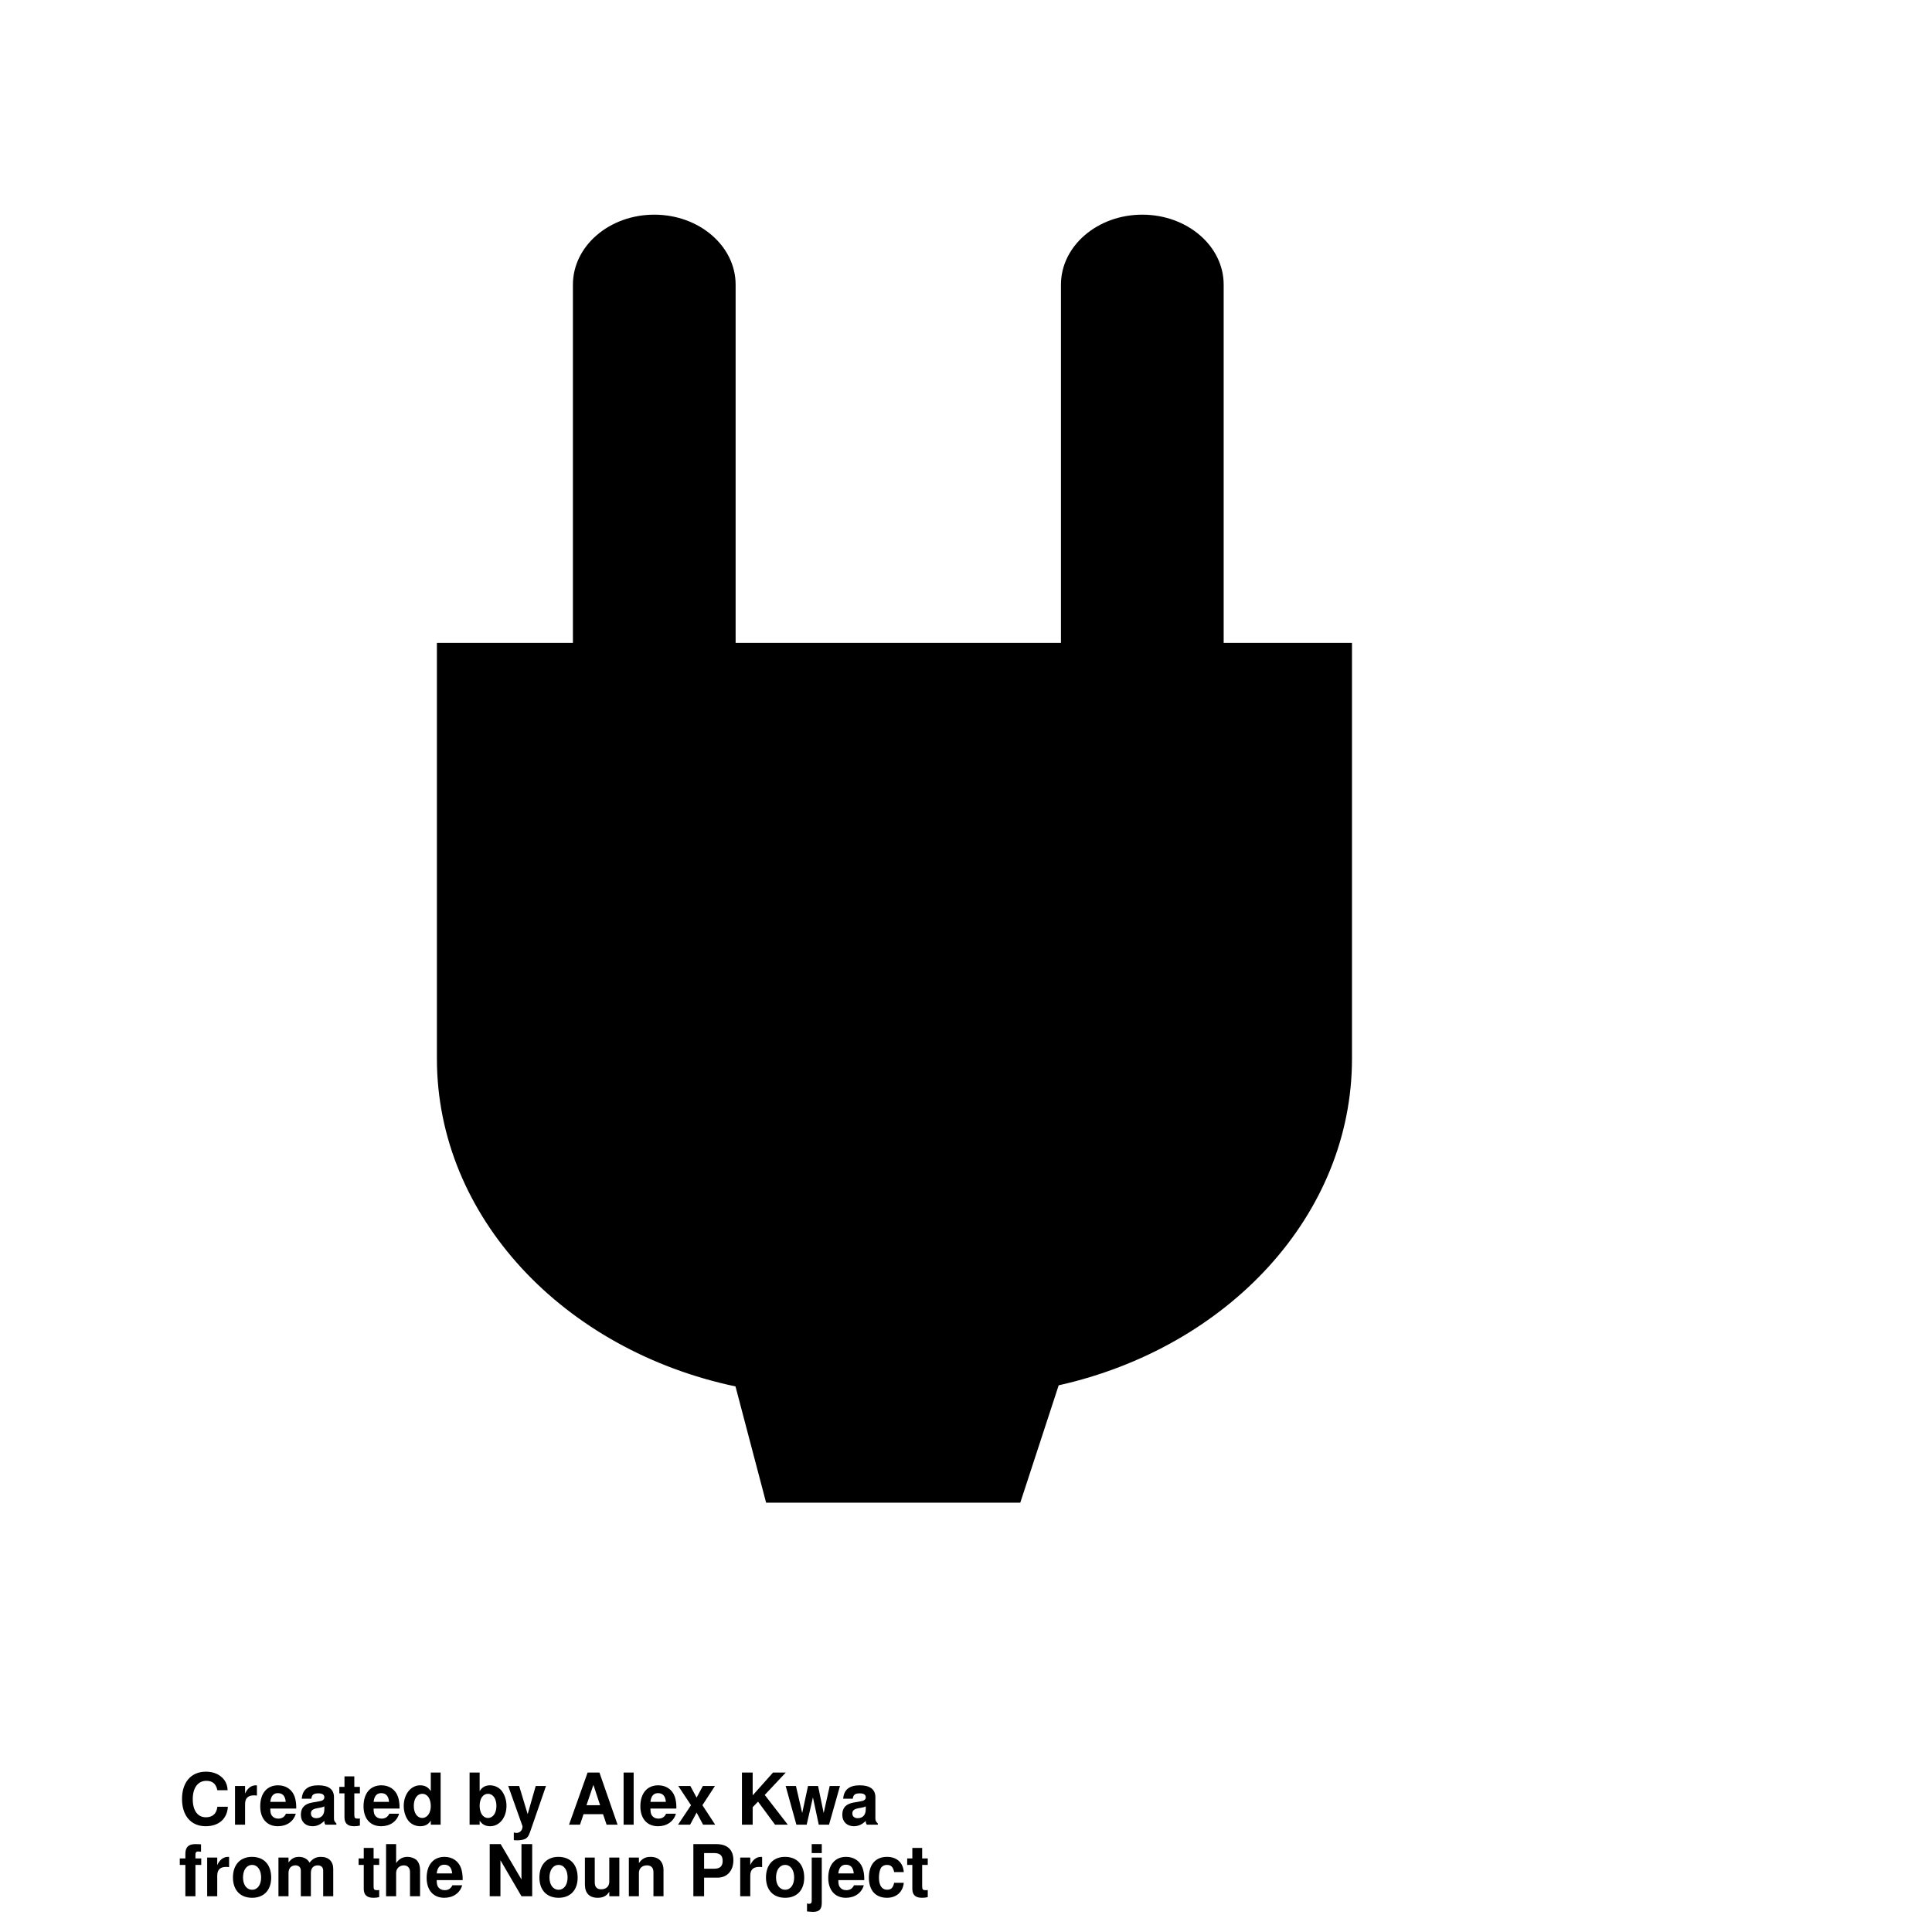
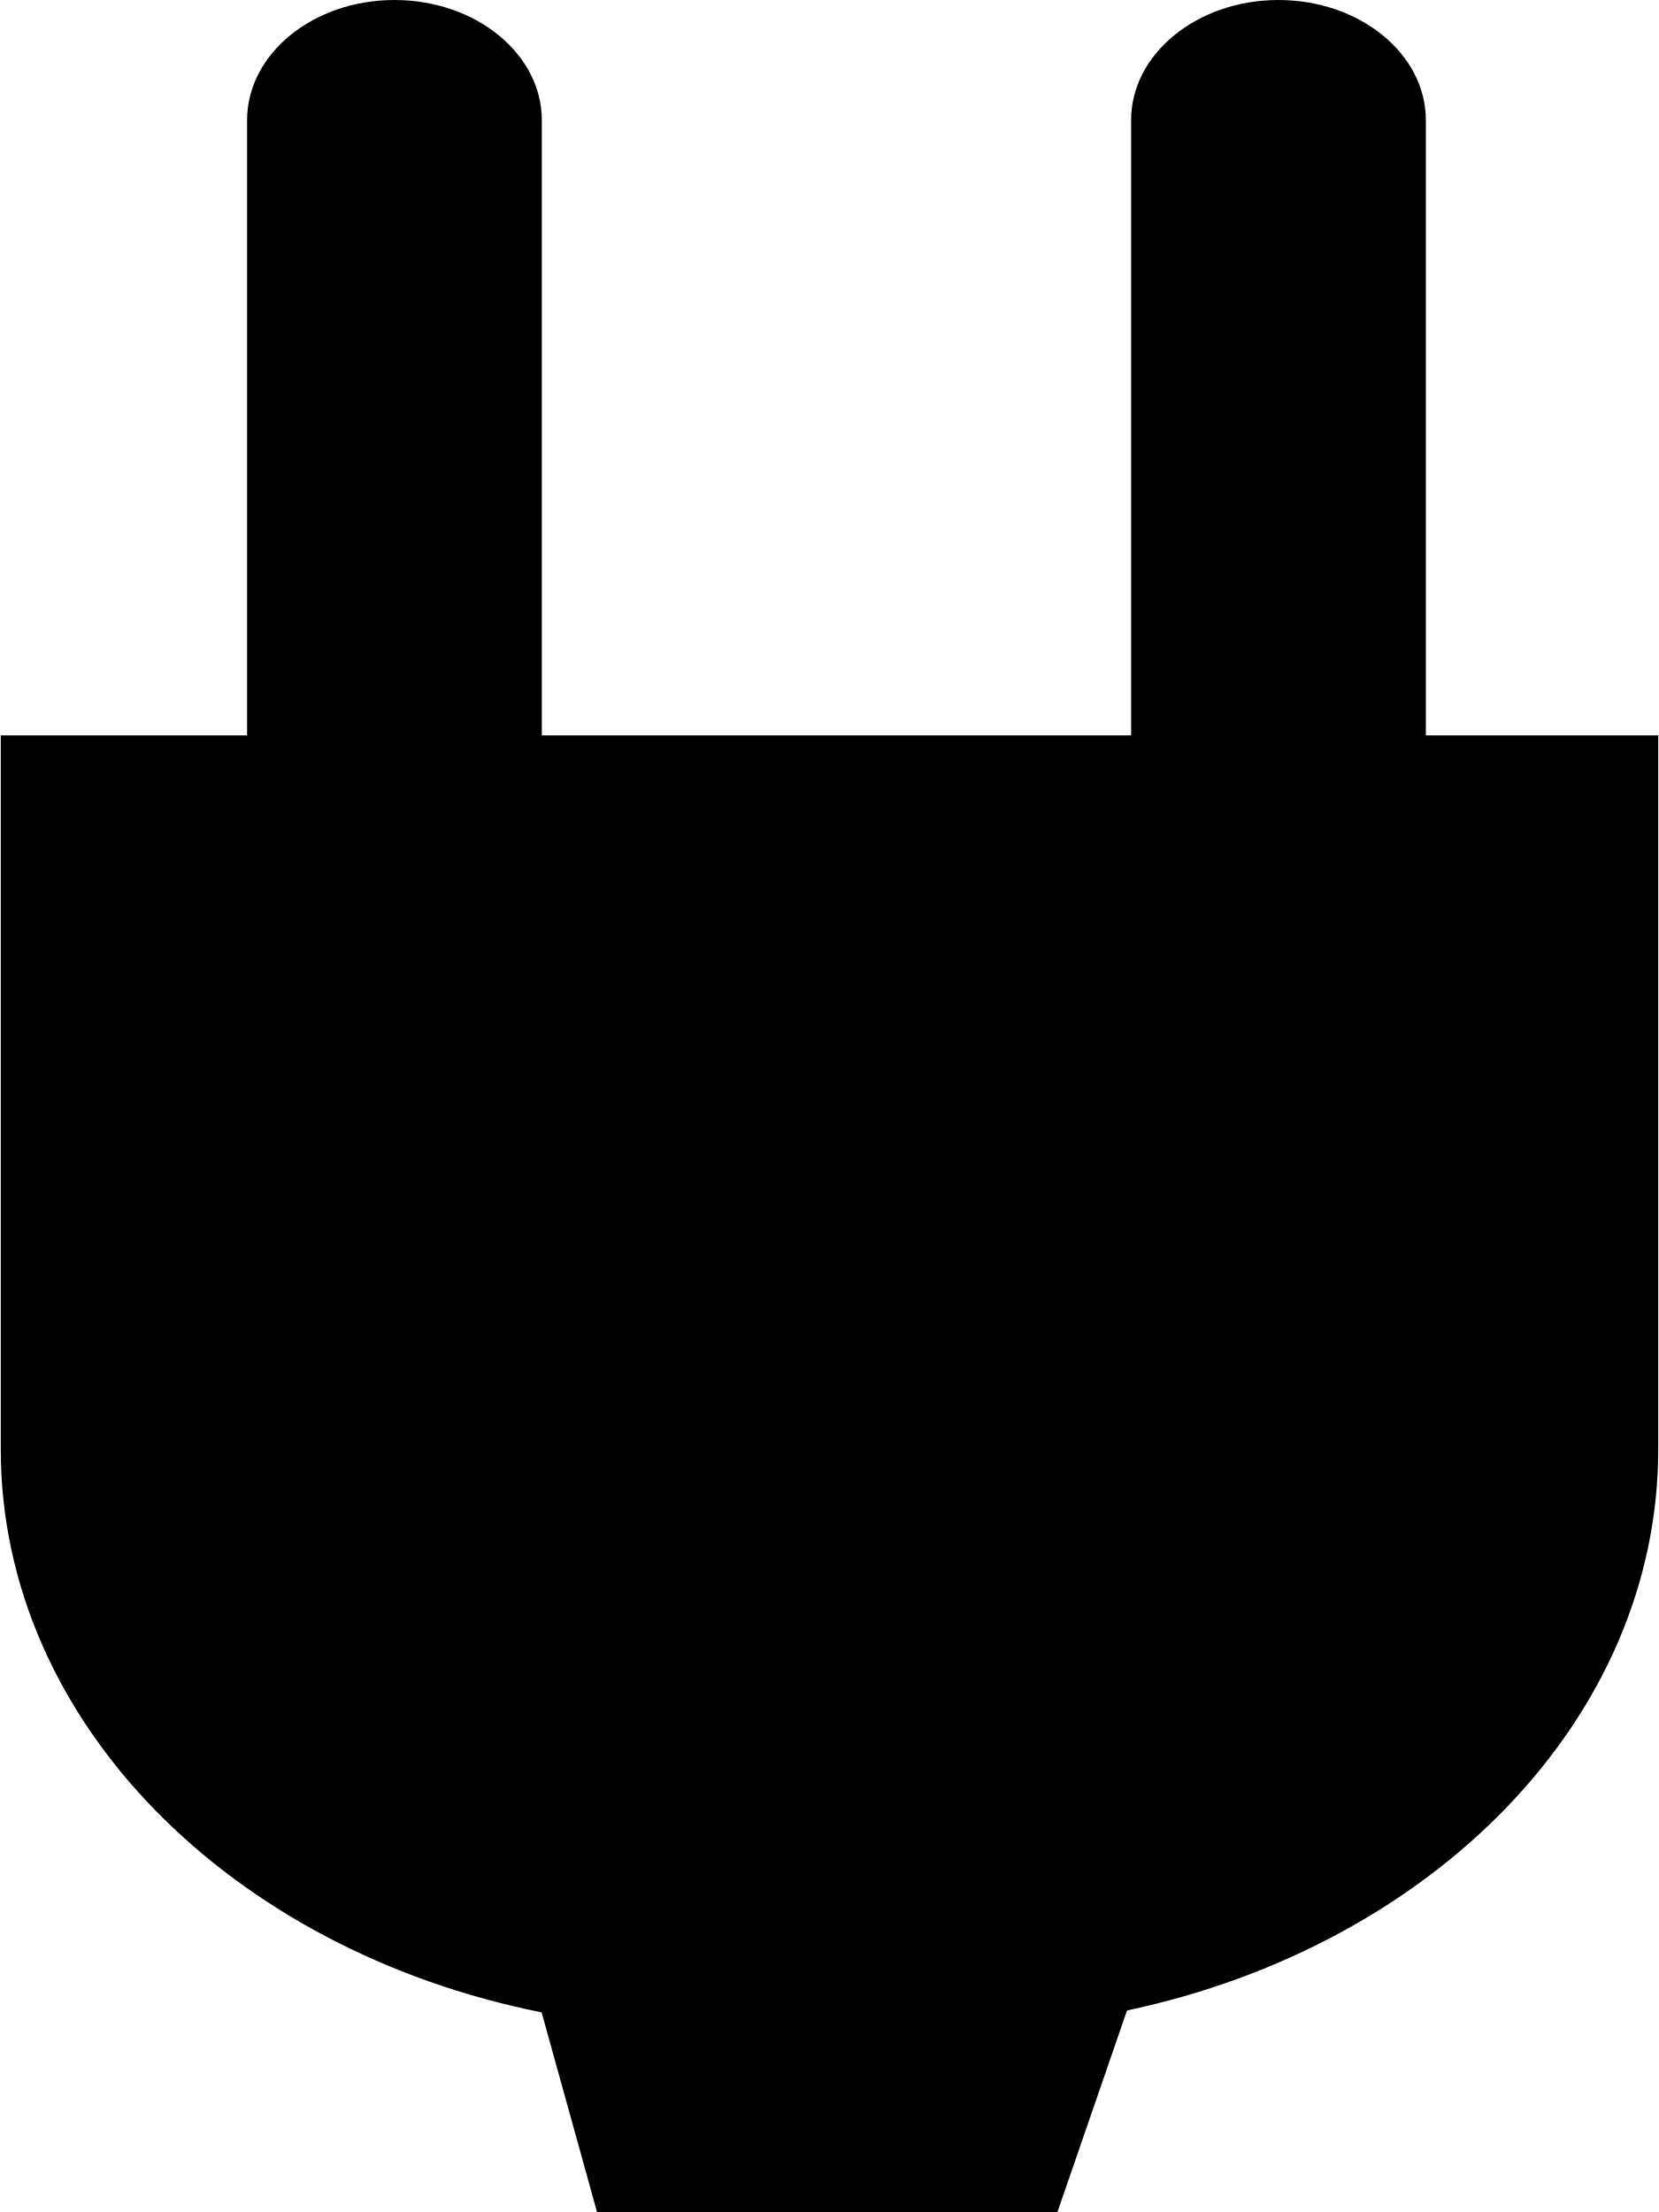
- <svg xmlns="http://www.w3.org/2000/svg" version="1.1" x="0px" y="0px" width="100px" height="100px" viewBox="5.0 -10.0 100.0 135.0" enable-background="new 0 0 100 100" xml:space="preserve">
-   <g id="Paint_1_">
- </g>
-   <g id="Time">
- </g>
-   <g id="Peg">
- </g>
-   <g id="Peg_2">
- </g>
-   <g id="Spray">
- </g>
-   <g id="Service">
- </g>
-   <g id="Green_Tea">
- </g>
-   <g id="Dispenser">
- </g>
-   <g id="Handheld_Vacuum">
- </g>
-   <g id="Fan">
- </g>
-   <g id="Glitter">
- </g>
-   <g id="ID">
- </g>
-   <g id="Security">
- </g>
-   <g id="Security_2">
- </g>
-   <g id="Work">
- </g>
-   <g id="Calculator">
- </g>
-   <g id="Workflow">
- </g>
-   <g id="Crowd">
- </g>
-   <g id="Apple">
- </g>
-   <g id="Digital">
- </g>
-   <g id="Umbrella">
- </g>
-   <g id="Spade">
- </g>
-   <g id="Cracked">
- </g>
-   <g id="All_Weather">
- </g>
-   <g id="Target">
- </g>
-   <g id="Factory">
- </g>
-   <g id="Plug">
-     <path d="M58.793,95l2.683-8.2c11.788-2.636,20.495-11.858,20.495-22.83V34.921h-8.966V9.892C73.005,7.19,70.459,5,67.319,5   c-3.138,0-5.684,2.19-5.684,4.892v25.029H38.902V9.892C38.902,7.19,36.356,5,33.217,5s-5.684,2.19-5.684,4.892v25.029h-9.504V63.97   c0,11.086,8.889,20.382,20.864,22.907L41.033,95H58.793z" />
+ <svg xmlns="http://www.w3.org/2000/svg" width="15px" height="20px" viewBox="0 0 15 20" version="1.1">
+   <defs />
+   <g id="Page-1" stroke="none" stroke-width="1" fill="none" fill-rule="evenodd">
+     <g id="noun_33432_cc" transform="translate(-9, -6)">
+       <g id="Page-1">
+         <g id="noun_33432_cc">
+           <g id="Plug">
+             <rect id="Rectangle-1" x="0" y="0" width="32" height="32" />
+             <path d="M18.561,26 L19.19,24.178 C21.953,23.592 23.993,21.543 23.993,19.104 L23.993,12.649 L21.892,12.649 L21.892,7.087 C21.892,6.487 21.295,6 20.559,6 C19.824,6 19.227,6.487 19.227,7.087 L19.227,12.649 L13.899,12.649 L13.899,7.087 C13.899,6.487 13.302,6 12.566,6 C11.831,6 11.234,6.487 11.234,7.087 L11.234,12.649 L9.007,12.649 L9.007,19.104 C9.007,21.568 11.09,23.634 13.897,24.195 L14.398,26 L18.561,26 L18.561,26 Z" id="Shape" fill="#000000" />
+           </g>
+         </g>
+       </g>
+     </g>
  </g>
-   <text x="0.0" y="117.5" font-size="5.0" font-weight="bold" font-family="Helvetica Neue, Helvetica, Arial-Unicode, Arial, Sans-serif" fill="#000000">Created by Alex Kwa</text>
-   <text x="0.0" y="122.5" font-size="5.0" font-weight="bold" font-family="Helvetica Neue, Helvetica, Arial-Unicode, Arial, Sans-serif" fill="#000000">from the Noun Project</text>
</svg>
